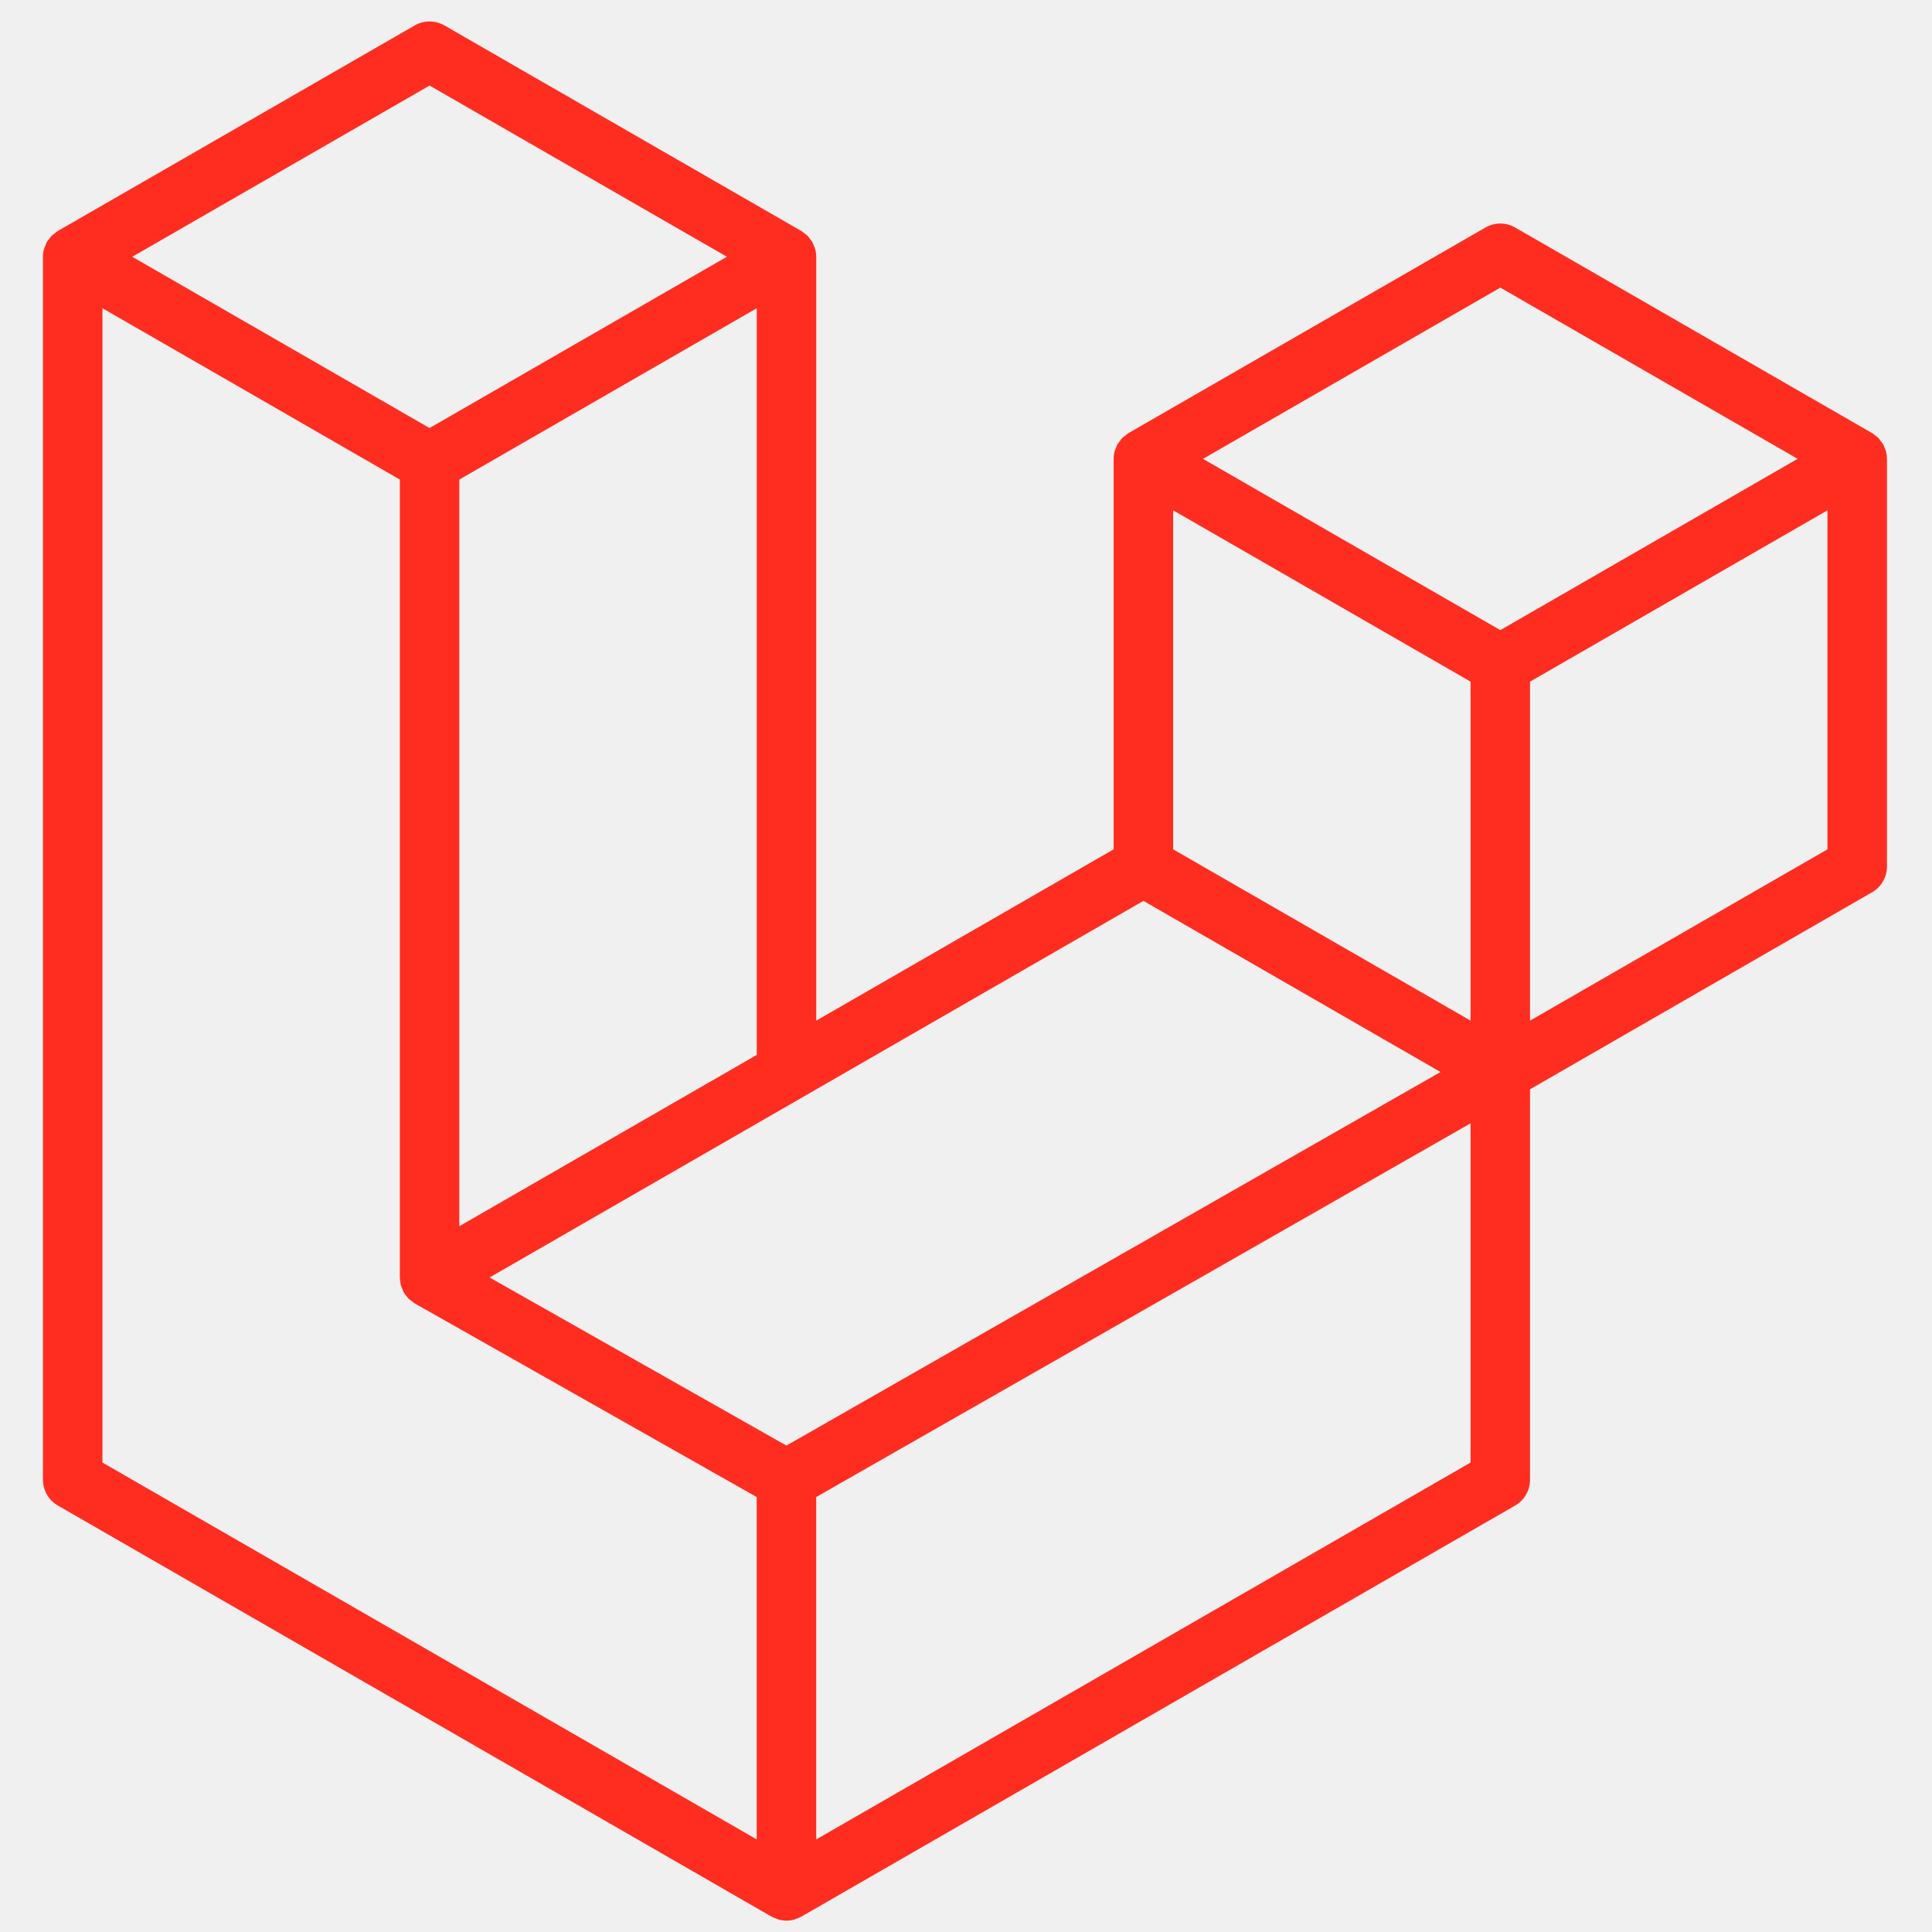
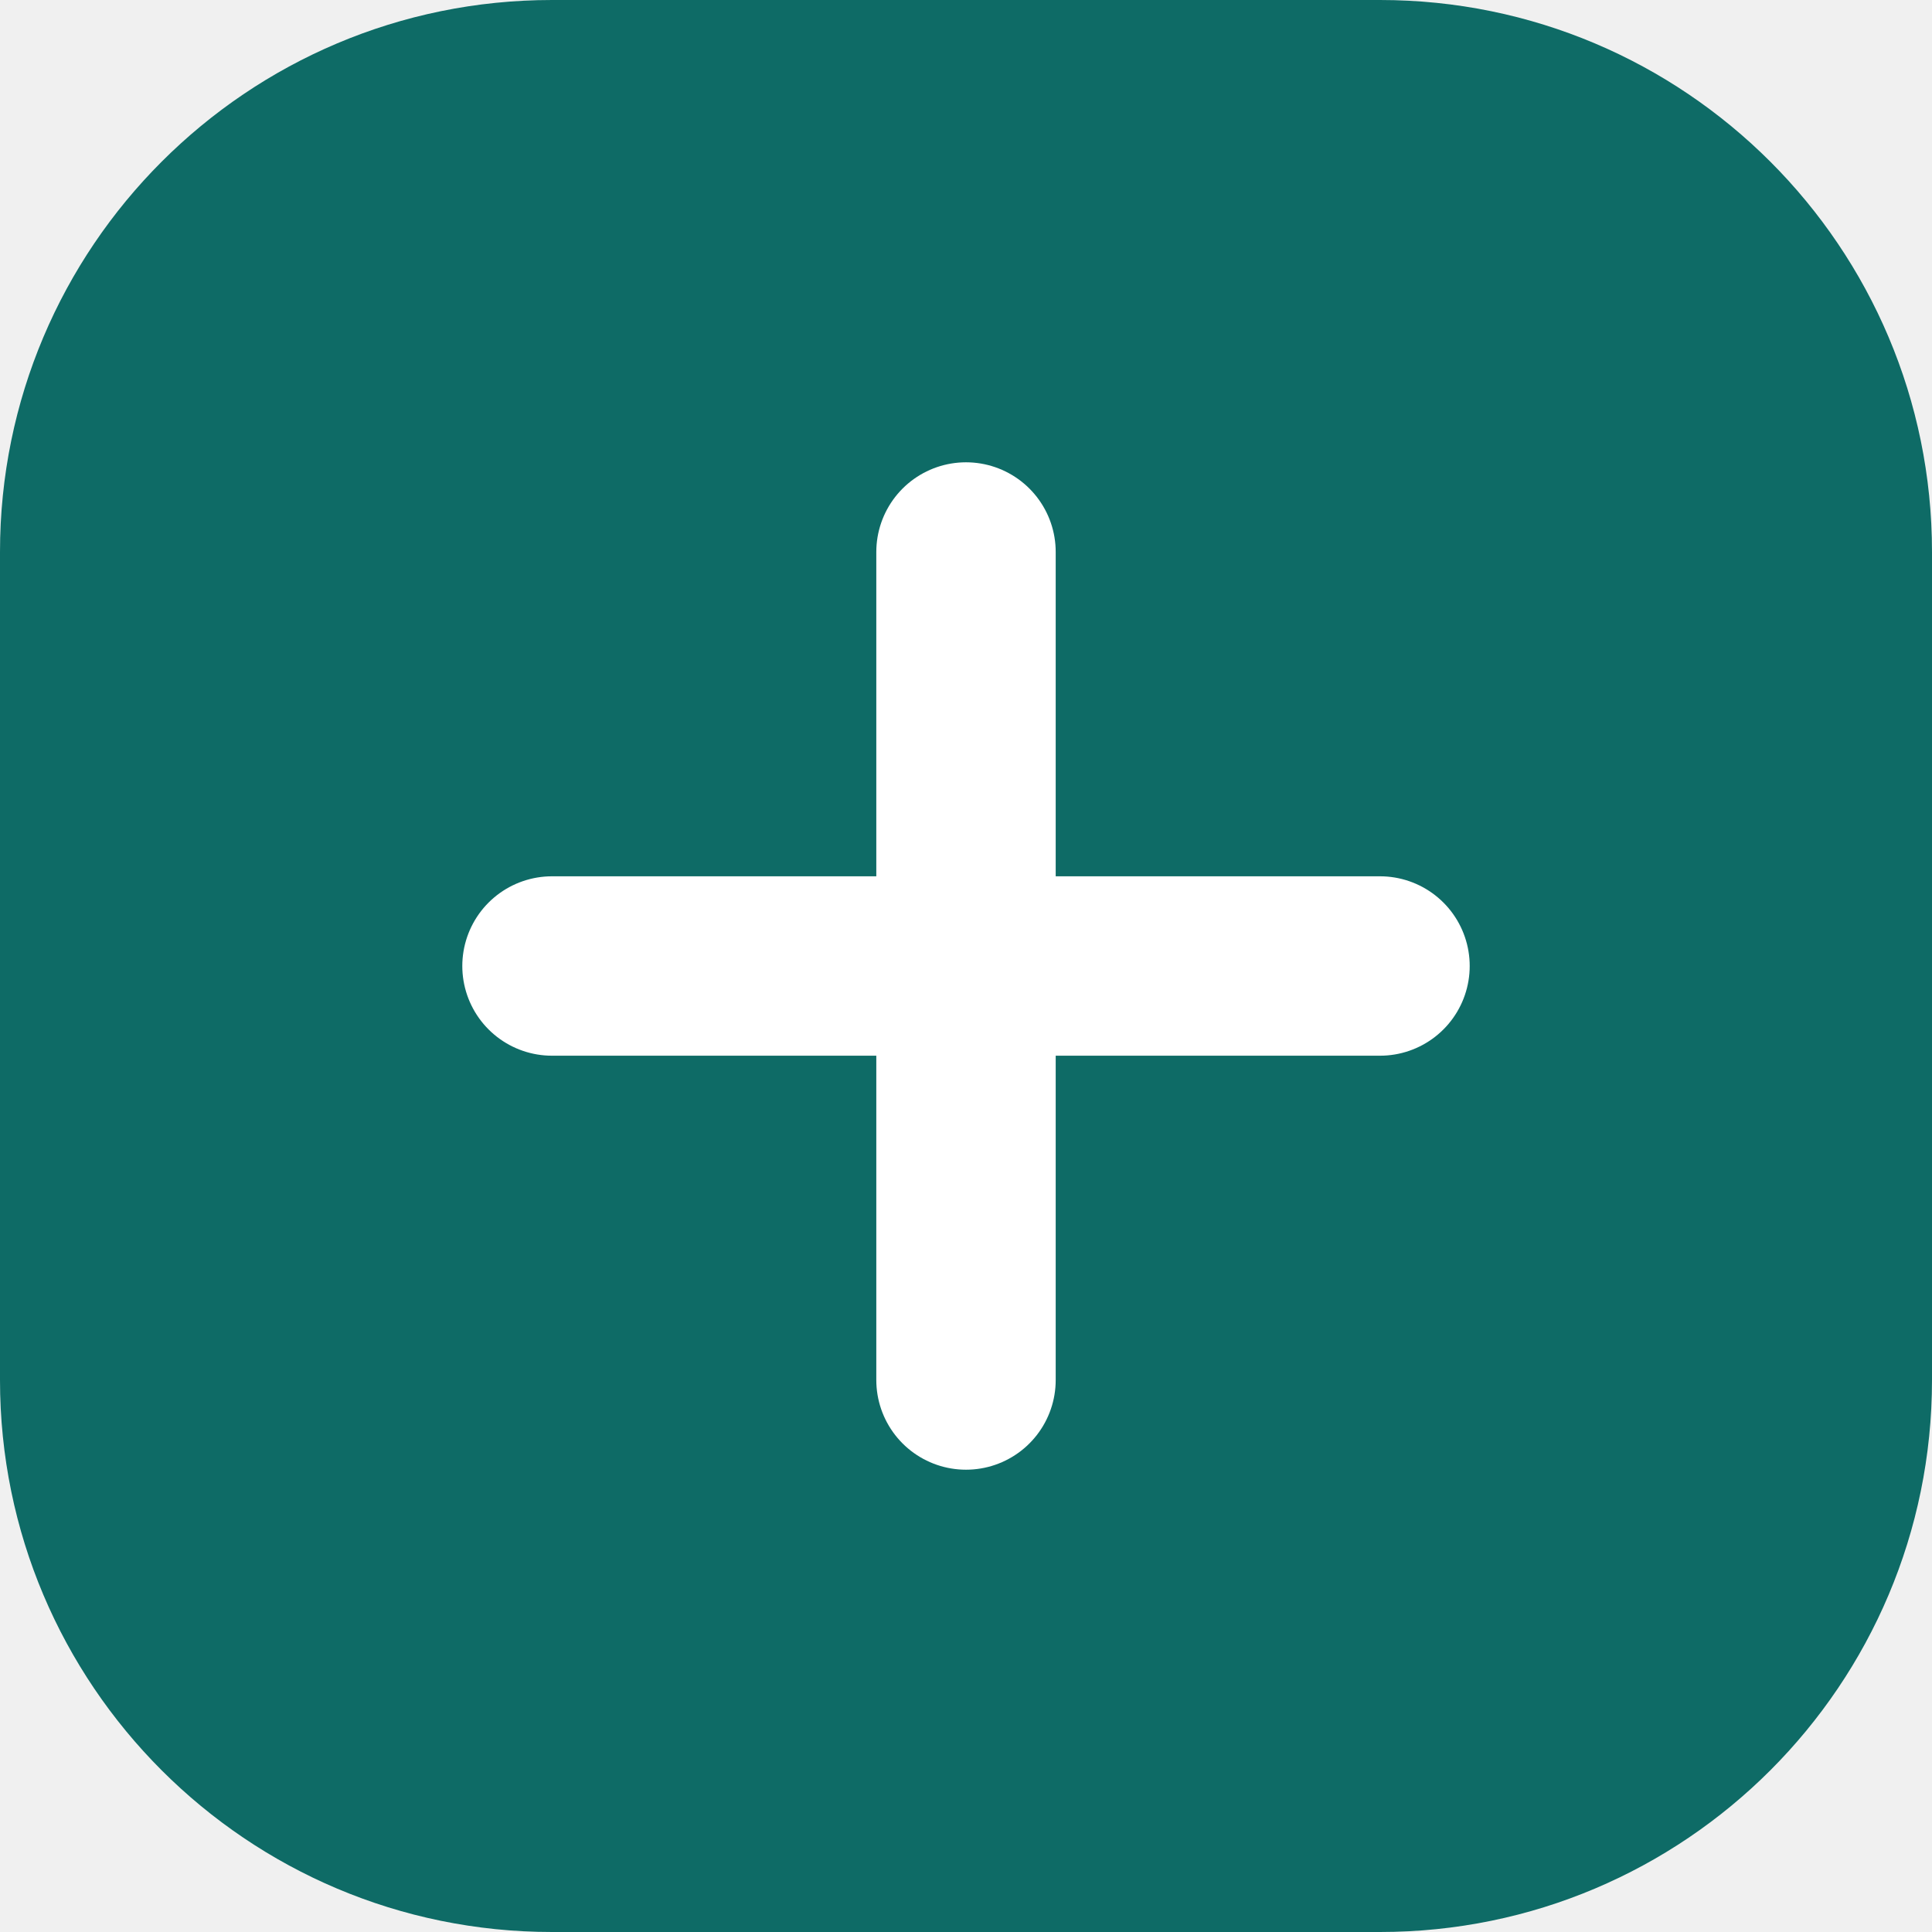
- <svg xmlns="http://www.w3.org/2000/svg" width="166" height="166" viewBox="0 0 166 166" fill="none">
-   <path fill-rule="evenodd" clip-rule="evenodd" d="M162.041 38.759C162.099 38.977 162.129 39.201 162.13 39.426V74.452C162.13 74.902 162.011 75.344 161.786 75.733C161.561 76.122 161.237 76.444 160.847 76.668L131.462 93.594V127.141C131.462 128.054 130.977 128.897 130.186 129.357L68.847 164.683C68.707 164.763 68.554 164.814 68.401 164.868C68.343 164.887 68.289 164.922 68.228 164.938C67.8 165.051 67.349 165.051 66.92 164.938C66.85 164.919 66.786 164.881 66.719 164.855C66.579 164.804 66.432 164.76 66.298 164.683L4.972 129.357C4.583 129.133 4.259 128.81 4.034 128.421C3.808 128.032 3.69 127.591 3.689 127.141L3.689 22.063C3.689 21.834 3.721 21.61 3.779 21.393C3.798 21.32 3.843 21.253 3.868 21.179C3.916 21.045 3.961 20.908 4.031 20.783C4.079 20.7 4.149 20.633 4.206 20.557C4.28 20.454 4.347 20.349 4.433 20.26C4.506 20.186 4.602 20.132 4.685 20.068C4.778 19.992 4.861 19.909 4.966 19.848L35.633 2.185C36.022 1.961 36.462 1.844 36.91 1.844C37.358 1.844 37.798 1.961 38.186 2.185L68.851 19.848H68.857C68.959 19.912 69.045 19.992 69.138 20.065C69.221 20.129 69.313 20.186 69.387 20.257C69.476 20.349 69.54 20.454 69.616 20.557C69.671 20.633 69.744 20.7 69.789 20.783C69.862 20.911 69.904 21.045 69.955 21.179C69.98 21.253 70.025 21.32 70.044 21.396C70.103 21.614 70.133 21.838 70.133 22.063V87.694L95.686 72.974V39.423C95.686 39.2 95.718 38.973 95.775 38.759C95.798 38.683 95.839 38.615 95.865 38.542C95.916 38.408 95.96 38.271 96.031 38.146C96.079 38.063 96.149 37.996 96.203 37.92C96.279 37.818 96.343 37.712 96.433 37.623C96.506 37.549 96.599 37.495 96.681 37.431C96.777 37.355 96.86 37.272 96.962 37.211L127.633 19.548C128.021 19.324 128.461 19.206 128.91 19.206C129.358 19.206 129.798 19.324 130.186 19.548L160.85 37.211C160.959 37.275 161.042 37.355 161.137 37.428C161.217 37.492 161.31 37.549 161.383 37.62C161.473 37.712 161.536 37.818 161.613 37.92C161.67 37.996 161.741 38.063 161.785 38.146C161.859 38.271 161.9 38.408 161.951 38.542C161.98 38.615 162.021 38.683 162.041 38.759ZM157.018 72.974V43.848L146.287 50.028L131.462 58.568V87.694L157.021 72.974H157.018ZM126.354 125.663V96.518L111.771 104.85L70.13 128.626V158.046L126.354 125.663ZM8.801 26.485V125.663L65.018 158.043V128.629L35.649 112L35.64 111.994L35.627 111.988C35.528 111.93 35.445 111.847 35.353 111.777C35.273 111.713 35.18 111.662 35.11 111.592L35.104 111.582C35.021 111.502 34.963 111.403 34.893 111.314C34.829 111.228 34.753 111.154 34.702 111.065L34.699 111.055C34.641 110.96 34.606 110.845 34.565 110.736C34.523 110.64 34.469 110.551 34.443 110.449C34.411 110.328 34.405 110.197 34.392 110.072C34.379 109.976 34.354 109.881 34.354 109.785V109.778V41.205L19.532 32.662L8.801 26.485ZM36.913 7.35L11.364 22.063L36.907 36.777L62.453 22.06L36.907 7.35H36.913ZM50.2 99.174L65.022 90.637V26.485L54.291 32.665L39.466 41.205V105.357L50.2 99.174ZM128.91 24.713L103.363 39.426L128.91 54.14L154.453 39.423L128.91 24.713ZM126.354 58.568L111.529 50.028L100.798 43.848V72.974L115.619 81.511L126.354 87.694V58.568ZM67.571 124.205L105.042 102.803L123.772 92.109L98.245 77.405L68.854 94.334L42.066 109.762L67.571 124.205Z" fill="#FF2D20" />
+ <svg xmlns="http://www.w3.org/2000/svg" viewBox="0 0 28 28">
+   <rect width="28" height="28" rx="8" fill="#0E6B66" />
+   <path d="M14 8v12M8 14h12" stroke="#fff" stroke-width="2.6" stroke-linecap="round" />
</svg>
